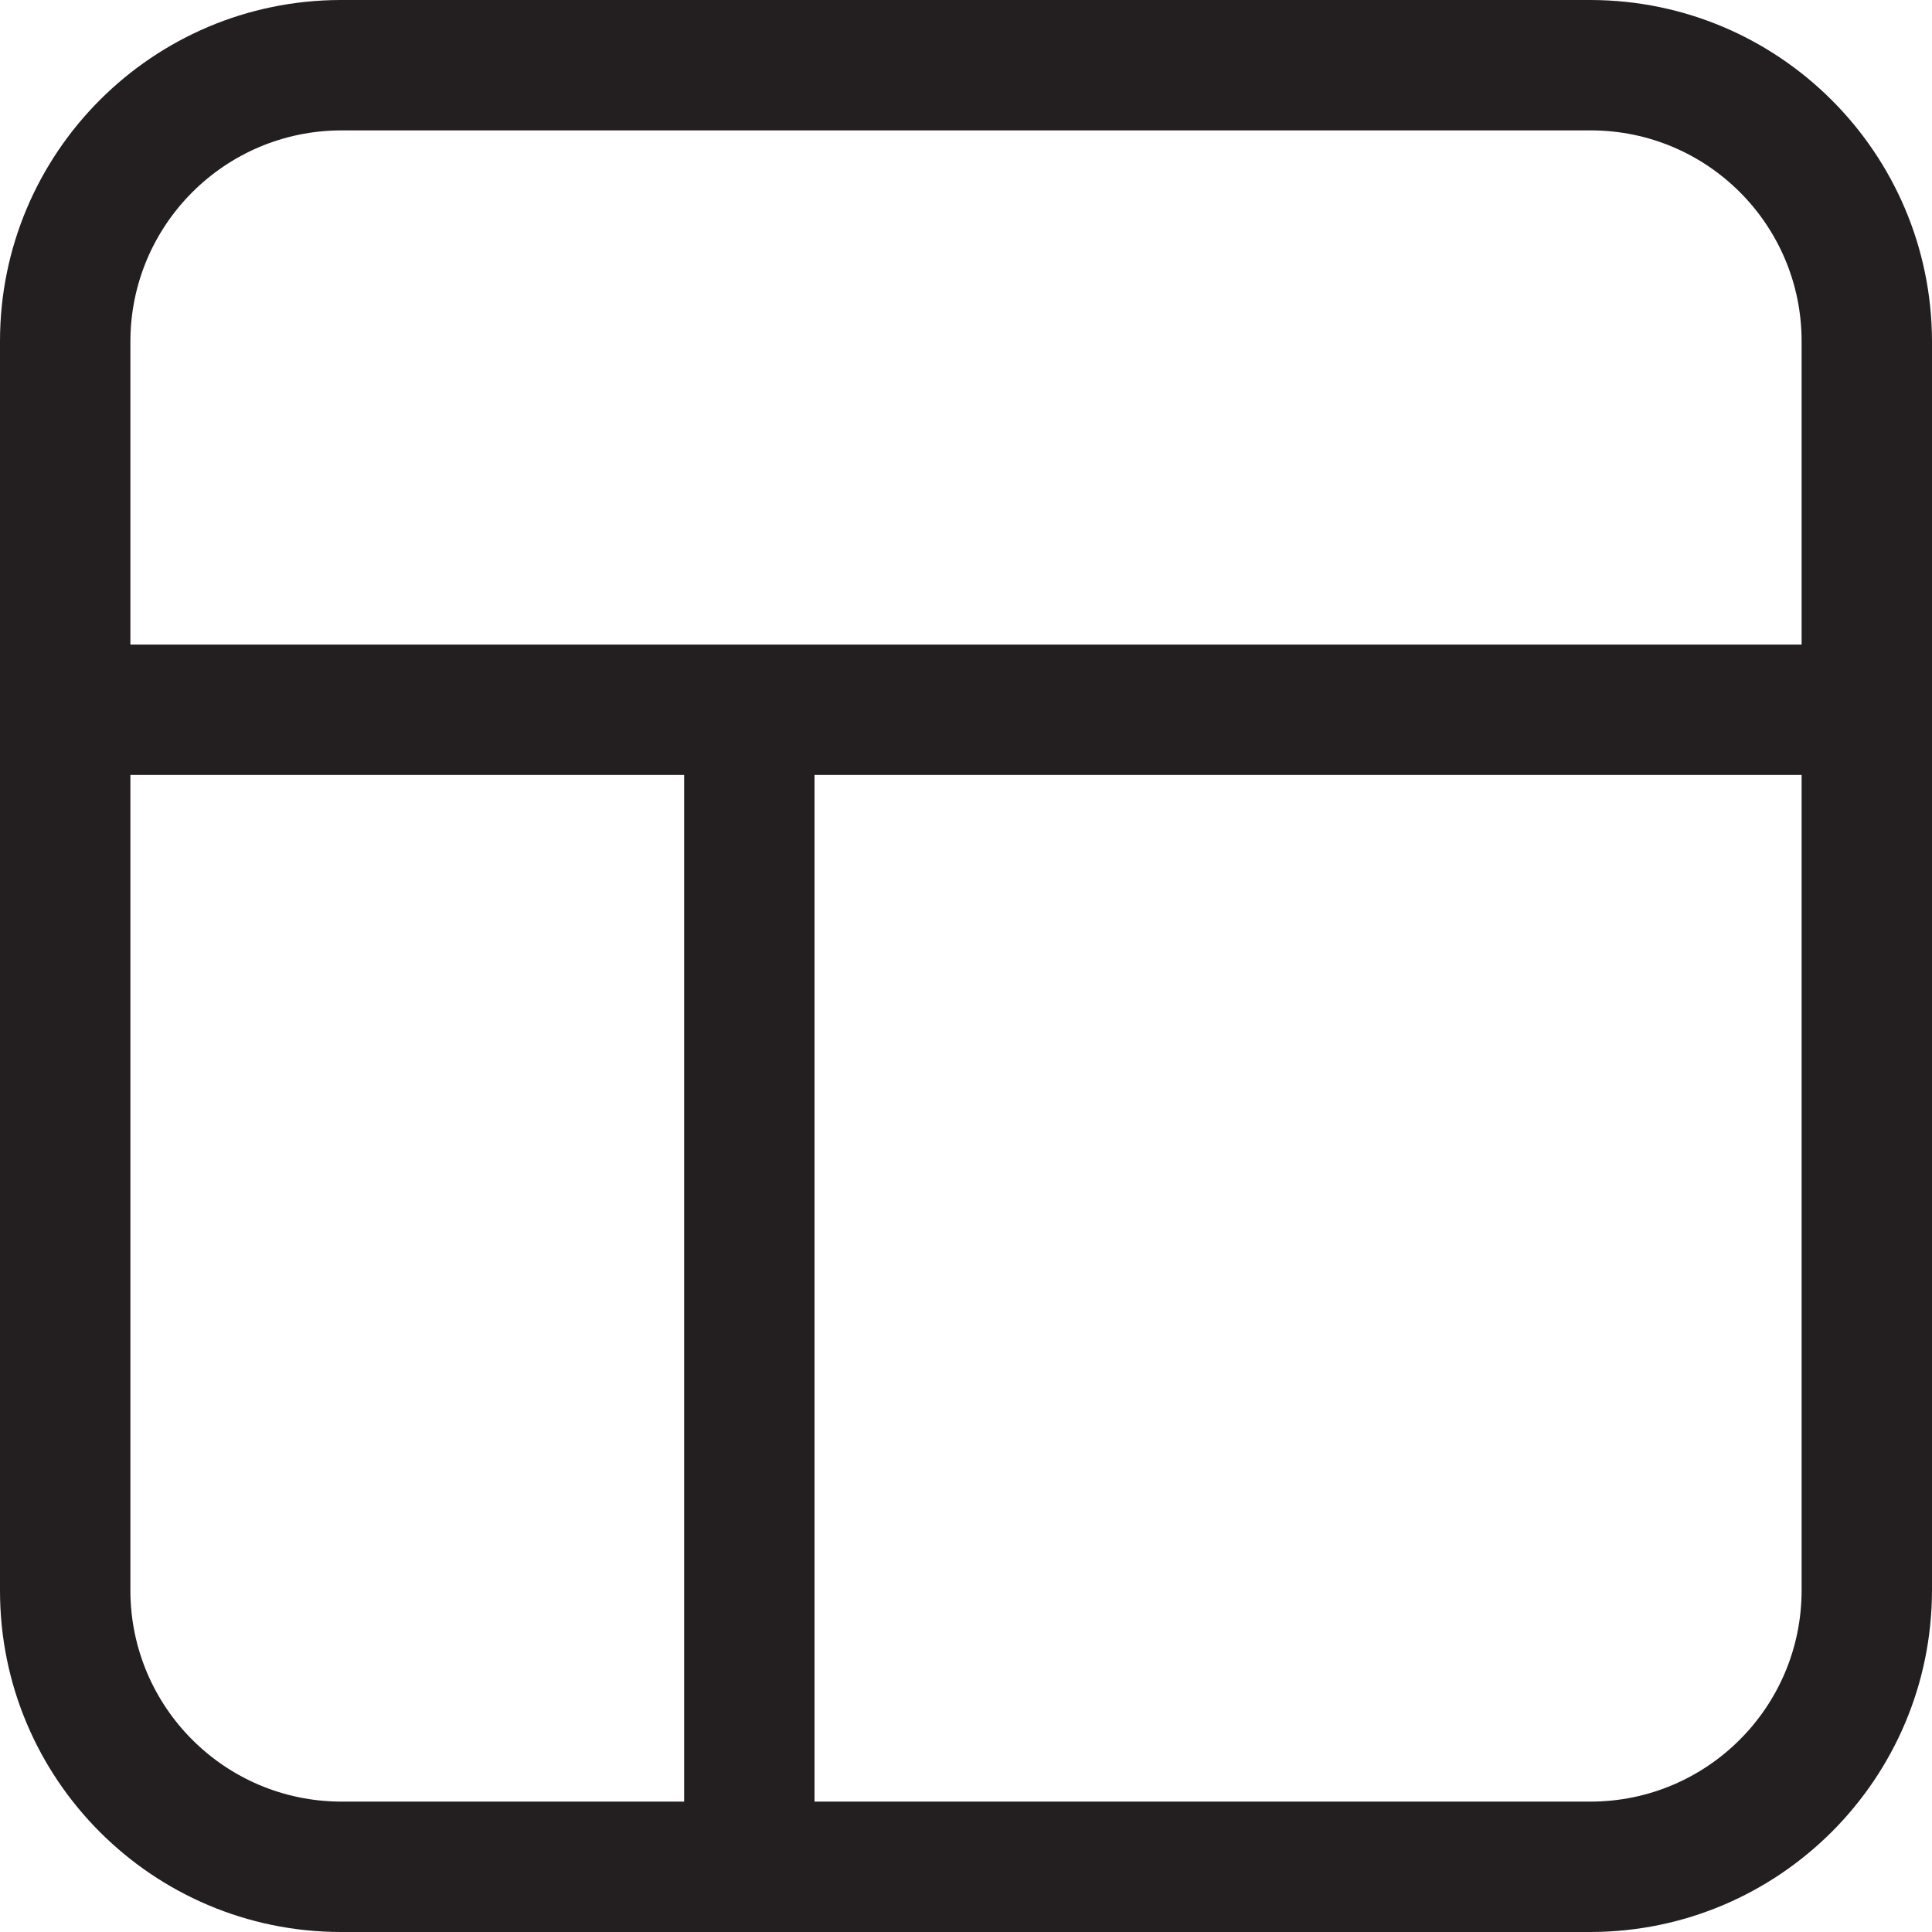
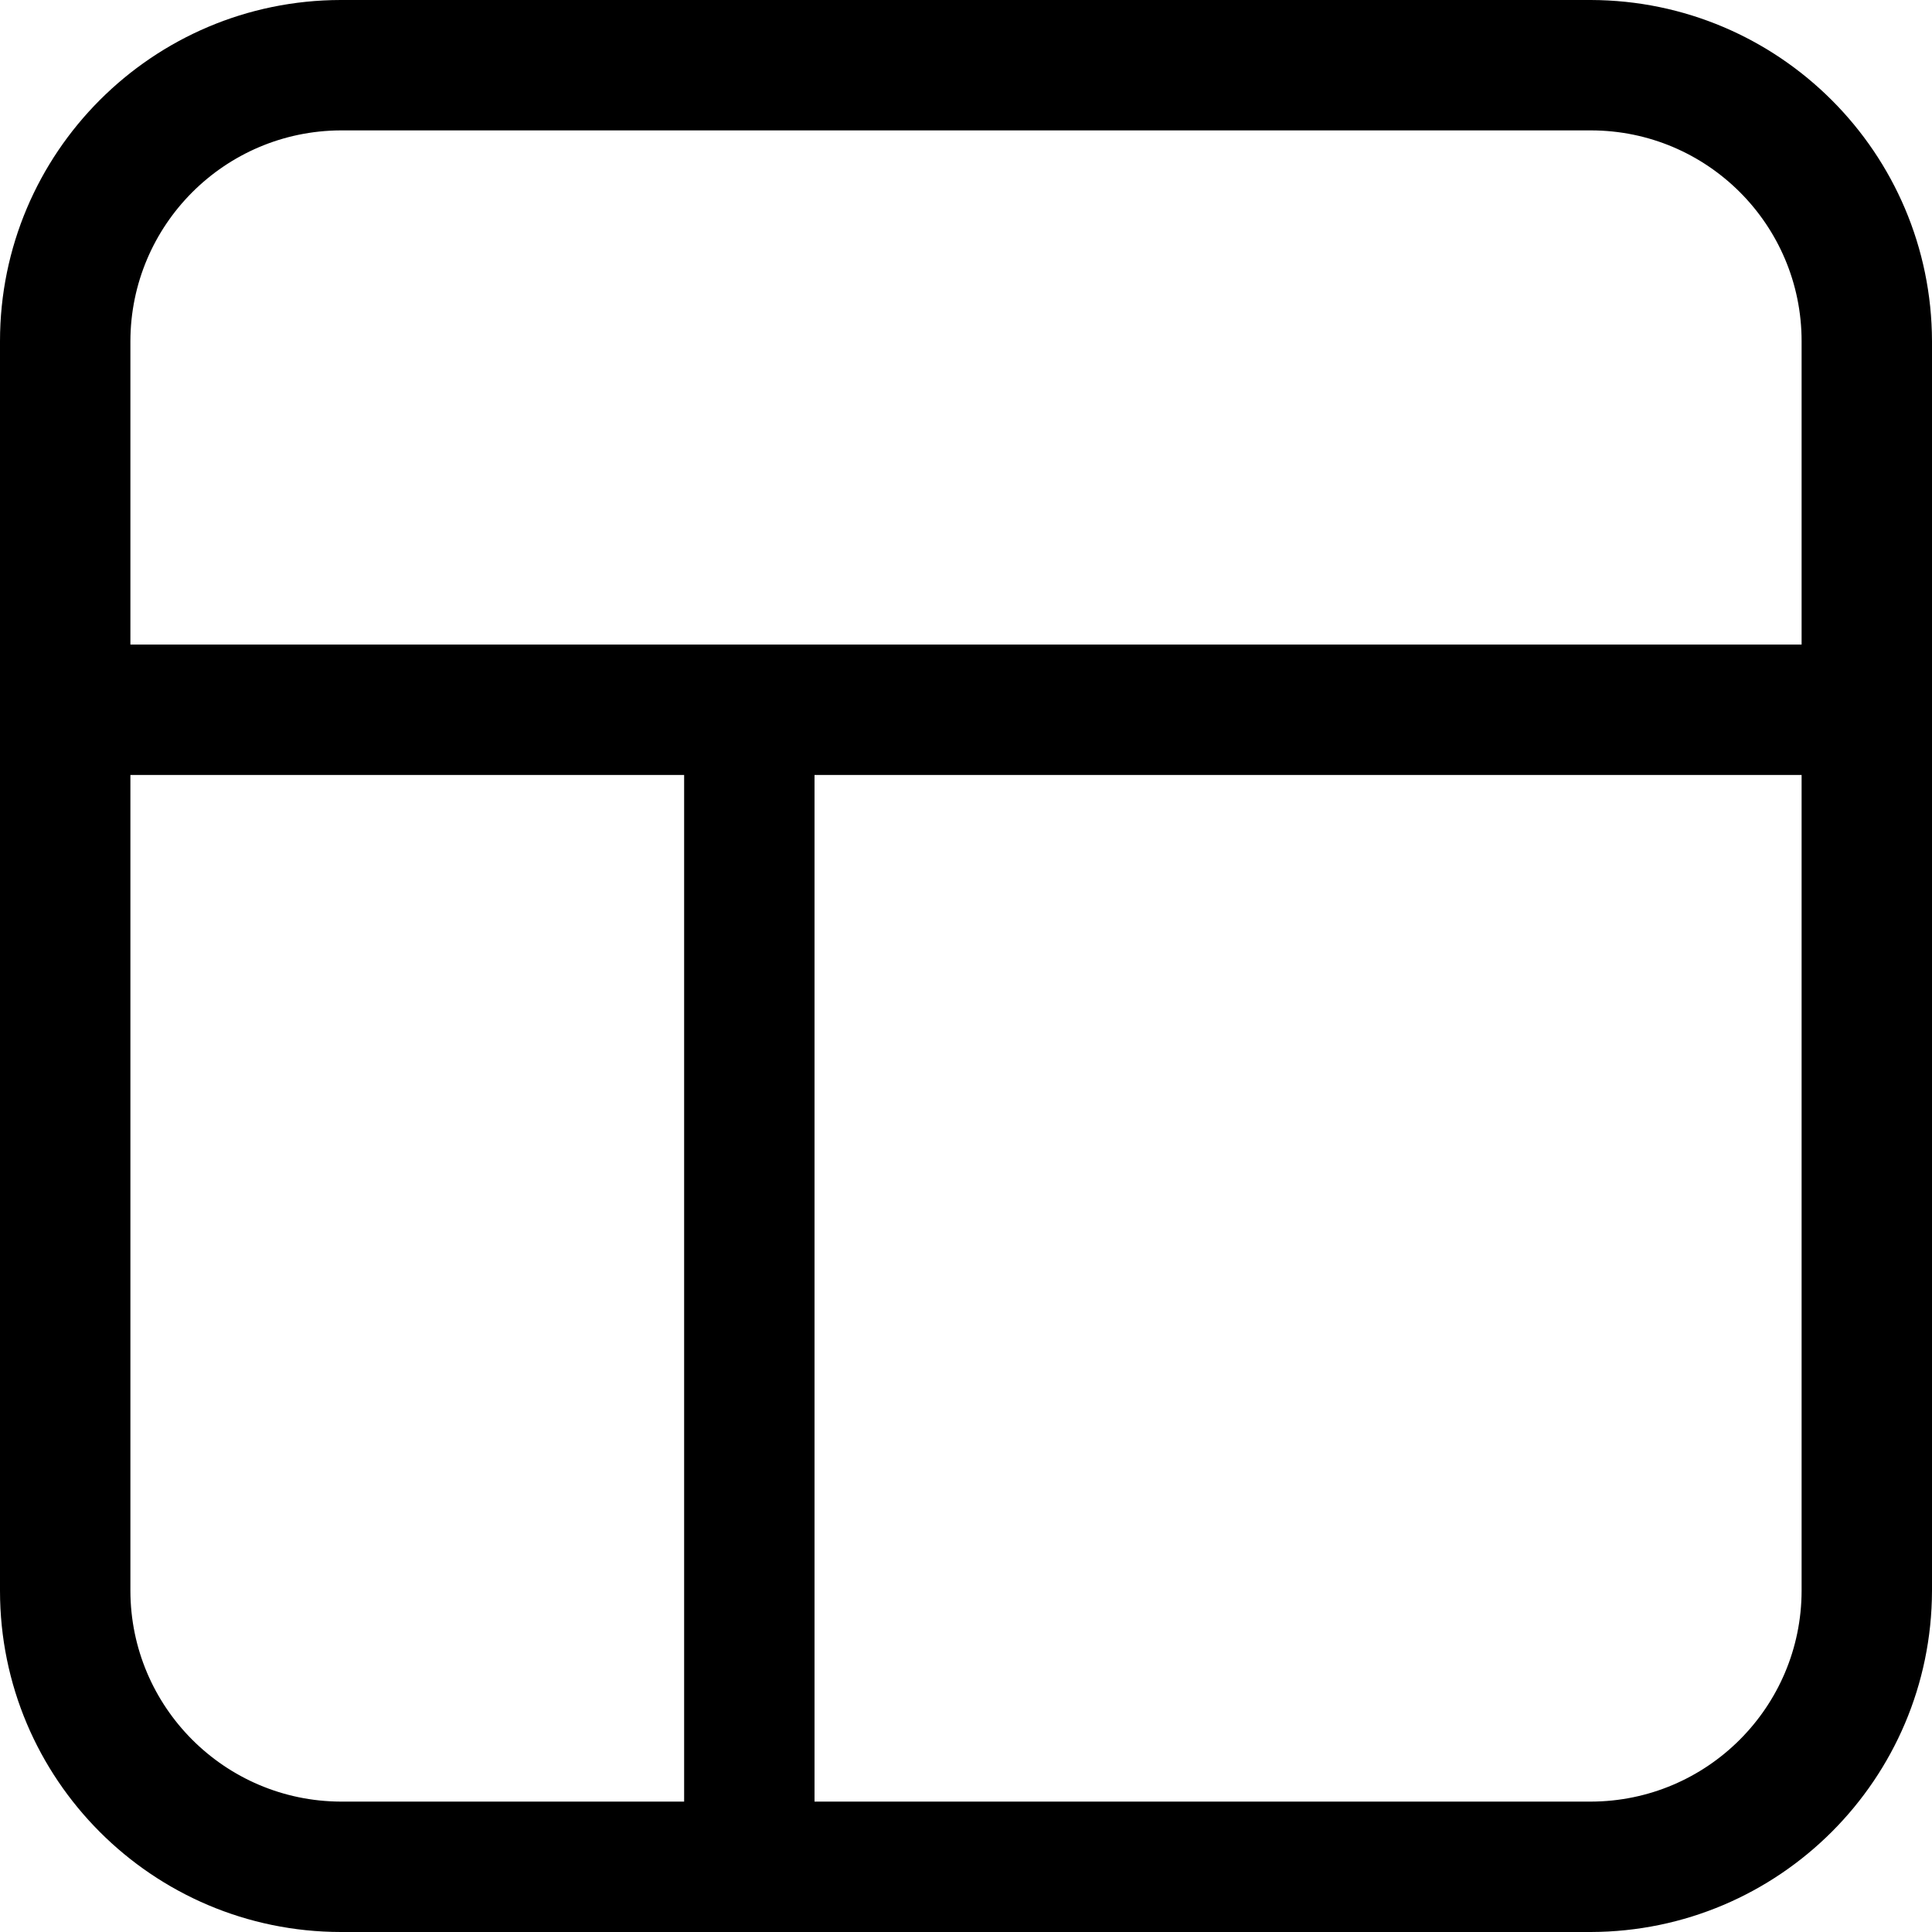
<svg xmlns="http://www.w3.org/2000/svg" width="444.5" height="444.5" viewBox="0 0 444.5 444.5">
-   <defs>
-     <style>.cls-1{fill:#231f20;}</style>
-   </defs>
  <g id="Layer_2" data-name="Layer 2">
    <g id="Layer_1-2" data-name="Layer 1">
      <path class="cls-1" d="M366,0H78.4A78.5,78.5,0,0,0,0,78.5V366a78.5,78.5,0,0,0,78.4,78.5H366A78.7,78.7,0,0,0,444.5,366V78.5A78.7,78.7,0,0,0,366,0ZM78.4,30H366a48.5,48.5,0,0,1,48.5,48.5v69.8H30V78.5A48.6,48.6,0,0,1,78.4,30ZM30,366V178.3H157.4V414.5h-79A48.6,48.6,0,0,1,30,366Zm336,48.5H187.4V178.3H414.5V366A48.6,48.6,0,0,1,366,414.5Z" />
    </g>
  </g>
</svg>
